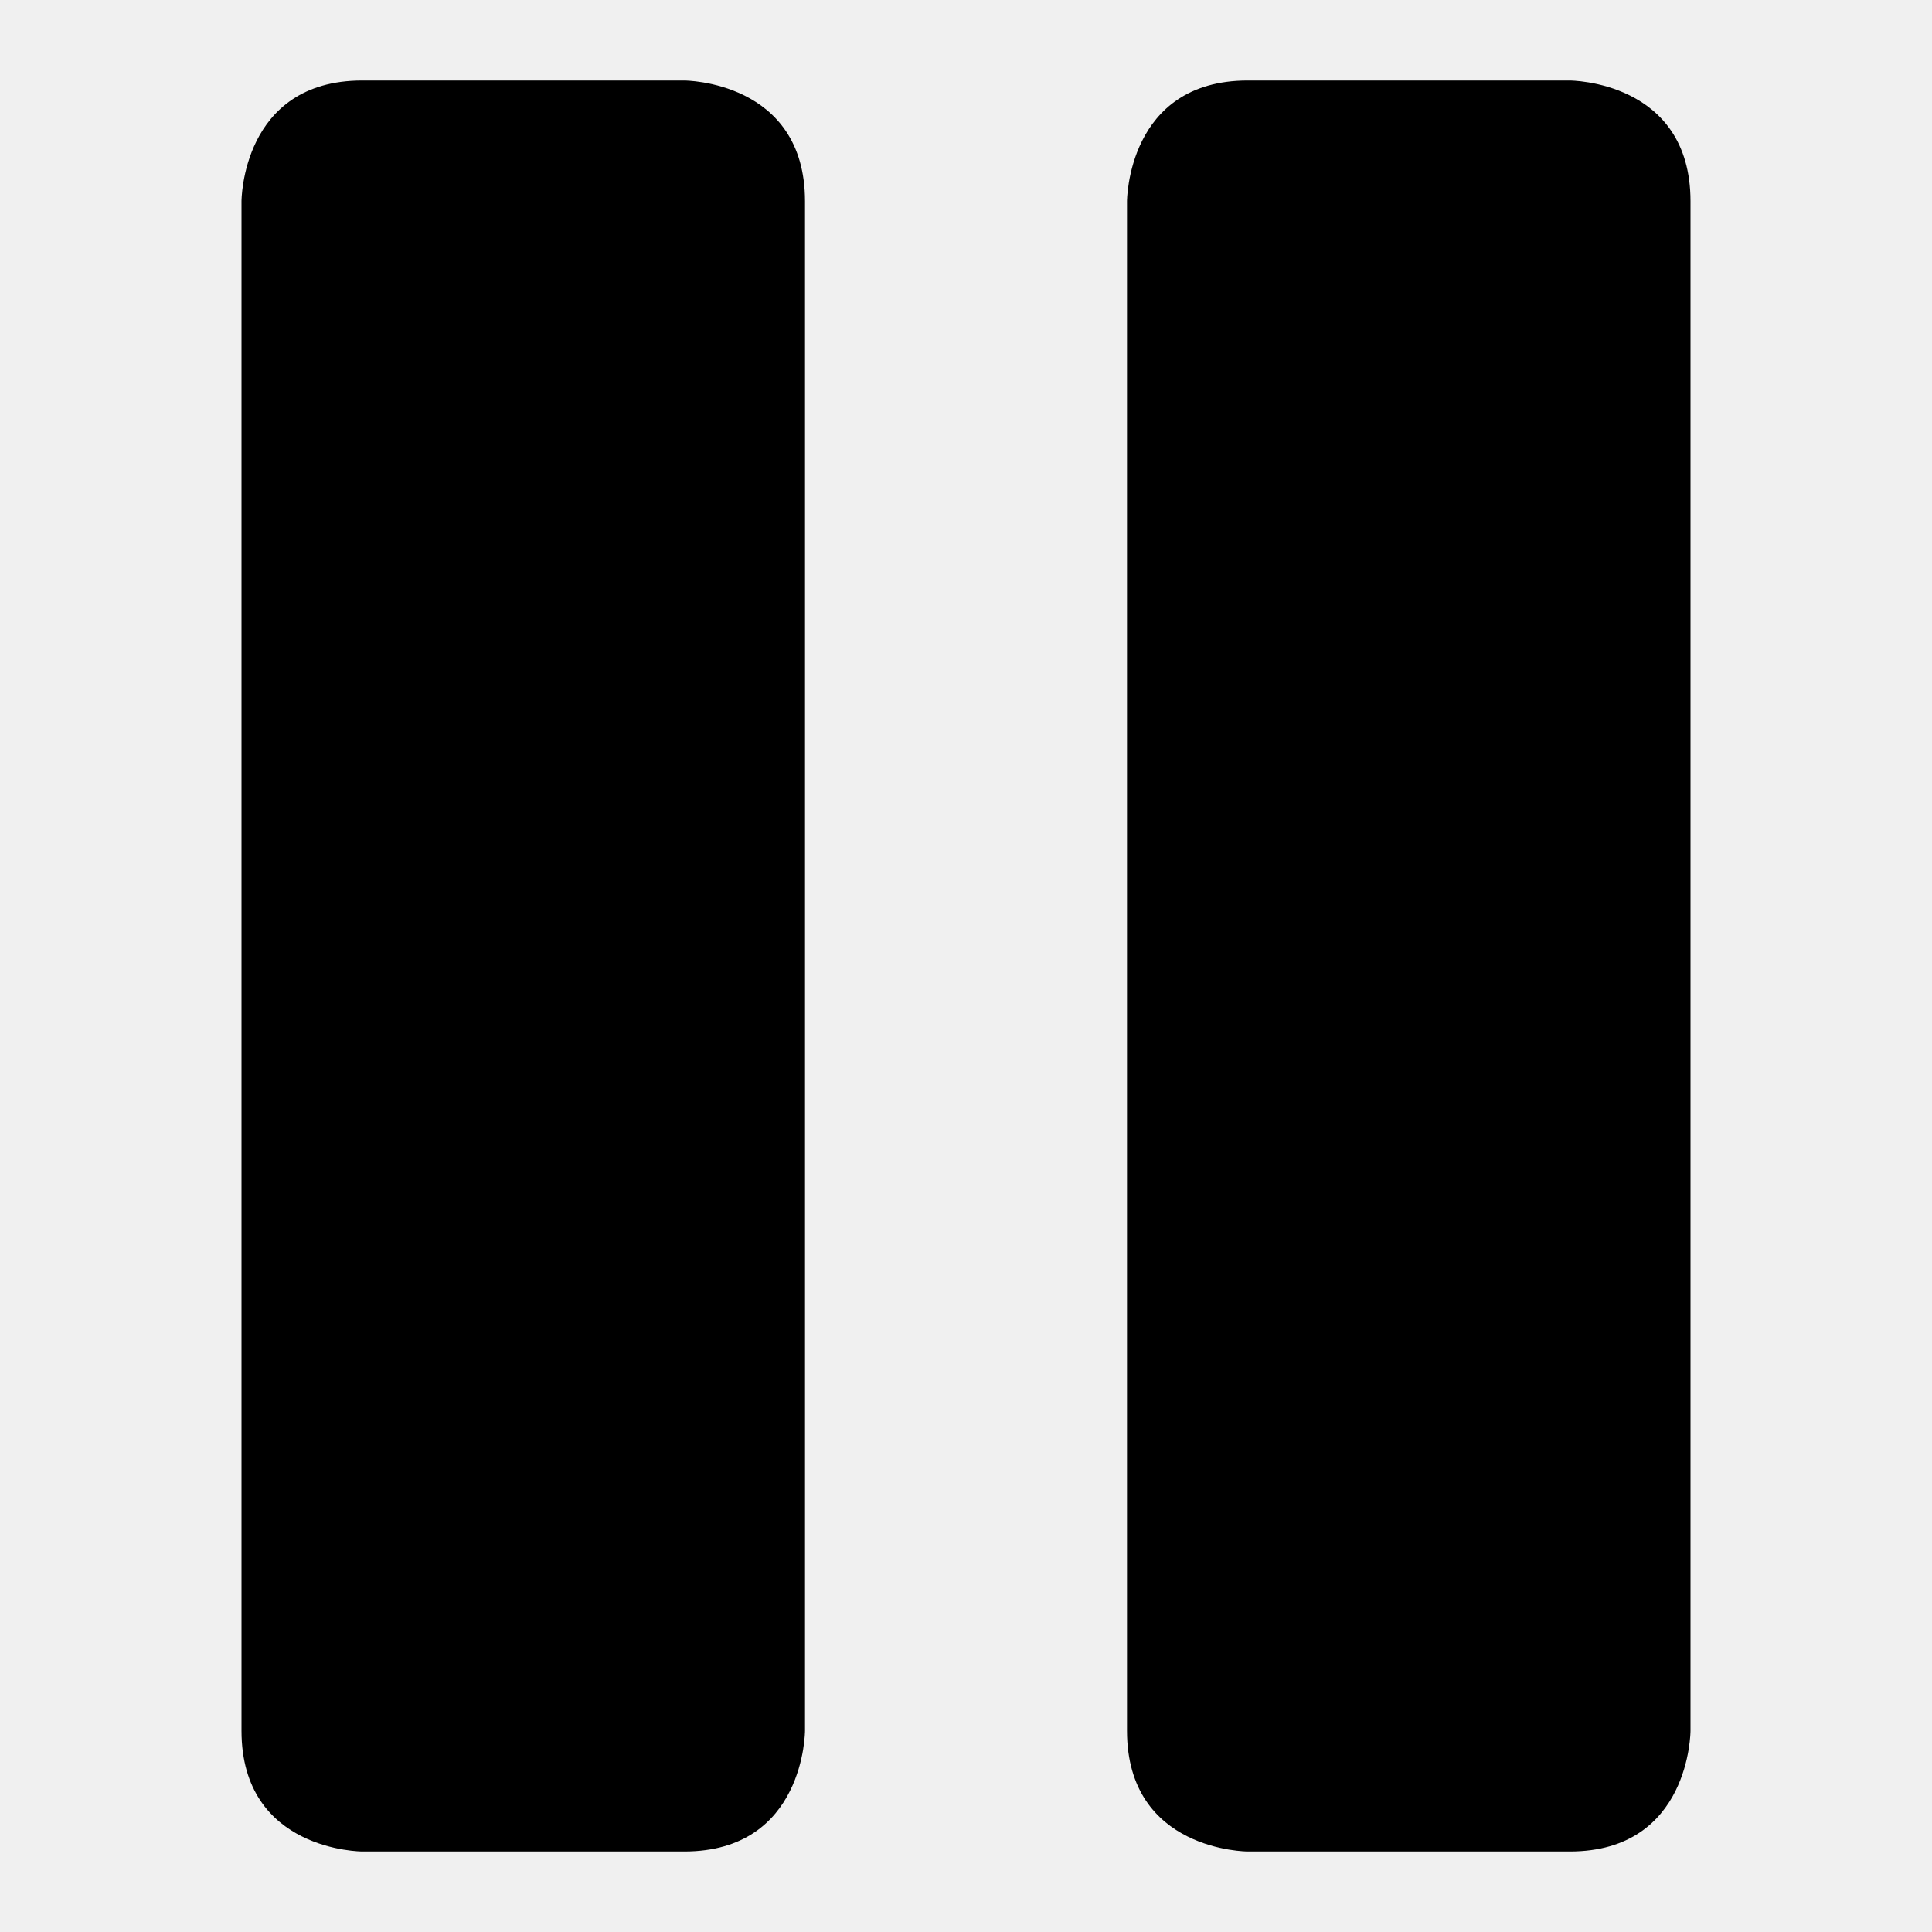
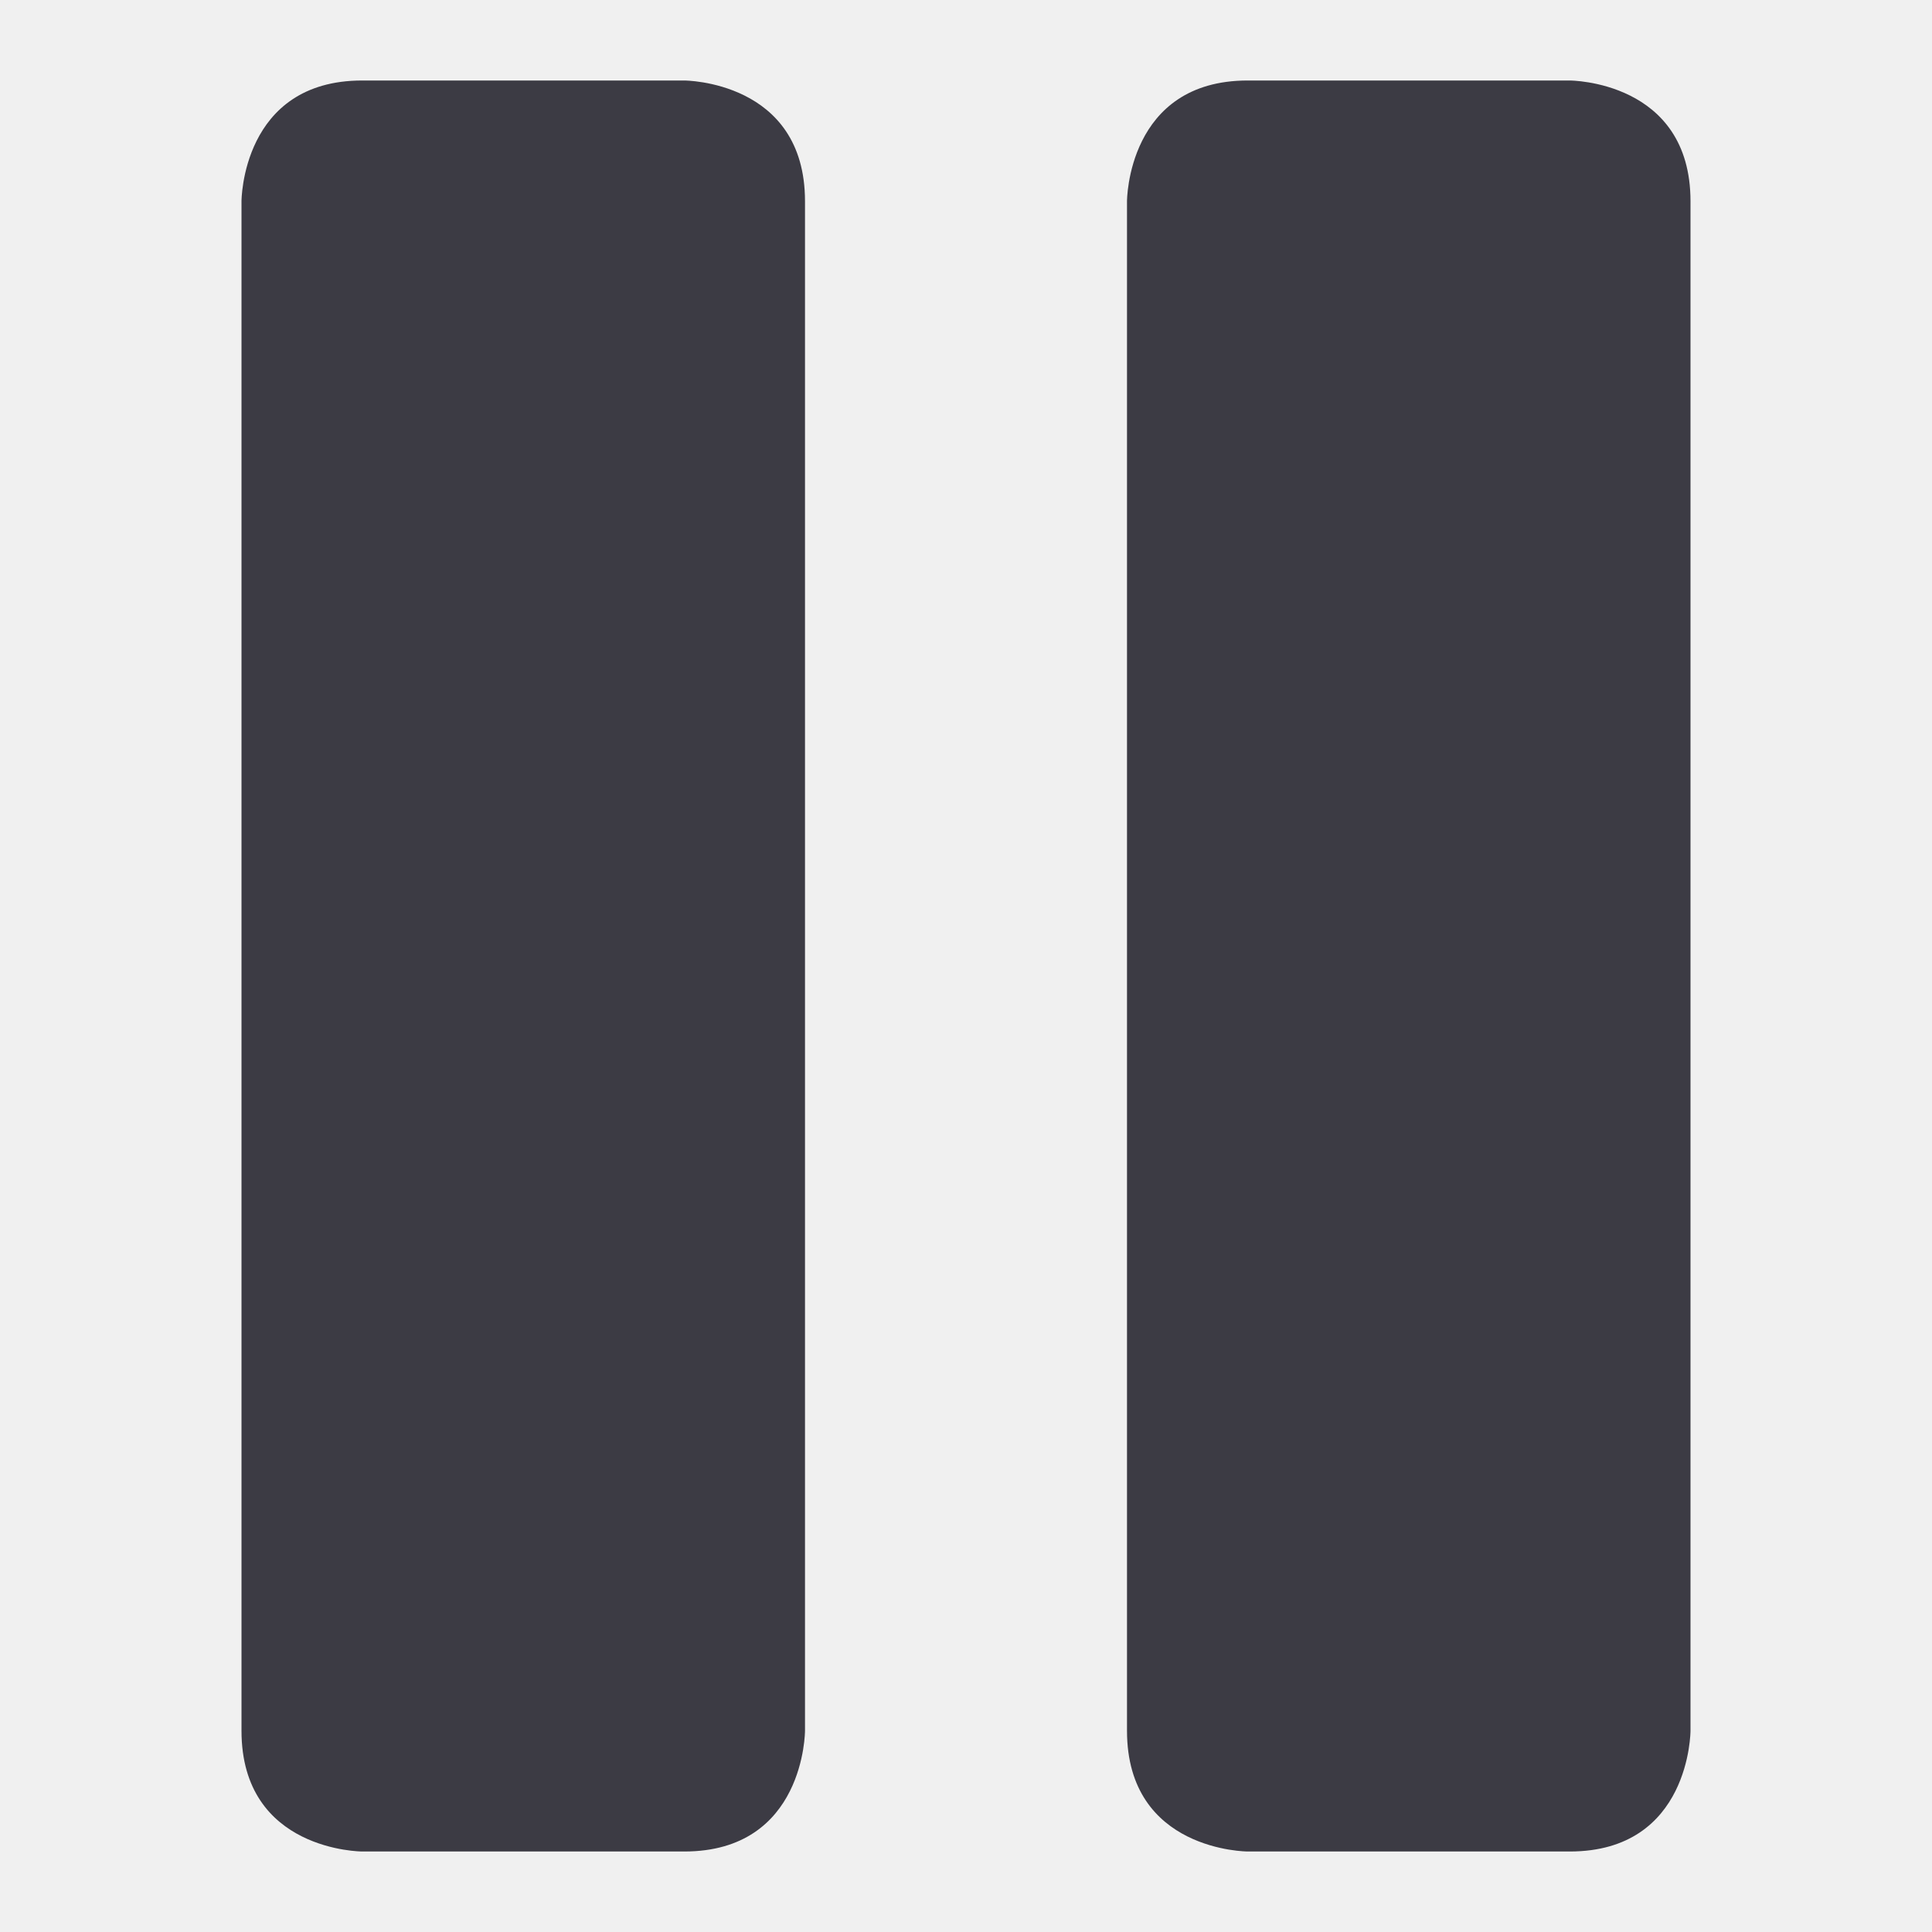
- <svg xmlns="http://www.w3.org/2000/svg" width="24" height="24" fill="none" viewBox="0 0 24 24">
-   <g fill="currentColor" clip-path="url(#a)">
-     <path d="M8.5 1S10 1 10 2.5v19S10 23 8.5 23h-4S3 23 3 21.5v-19S3 1 4.5 1zm11 0S21 1 21 2.5v19s0 1.5-1.5 1.5h-4S14 23 14 21.5v-19S14 1 15.5 1z" />
+ <svg xmlns="http://www.w3.org/2000/svg" width="24" height="24" viewBox="0 0 24 24" fill="none">
+   <g clip-path="url(#clip0_4690_321)">
+     <path d="M8.5 1C8.5 1 10 1 10 2.5V21.5C10 21.5 10 23 8.5 23H4.5C4.5 23 3 23 3 21.5V2.5C3 2.5 3 1 4.5 1H8.5Z" fill="#3C3B44" />
+     <path d="M19.5 1C19.5 1 21 1 21 2.5V21.5C21 21.5 21 23 19.5 23H15.5C15.5 23 14 23 14 21.5V2.5C14 2.5 14 1 15.5 1H19.5Z" fill="#3C3B44" />
  </g>
  <defs>
-     <clipPath id="a">
-       <path fill="currentColor" d="M0 0h24v24H0z" />
+     <clipPath id="clip0_4690_321">
+       <rect width="24" height="24" fill="white" />
    </clipPath>
  </defs>
</svg>
